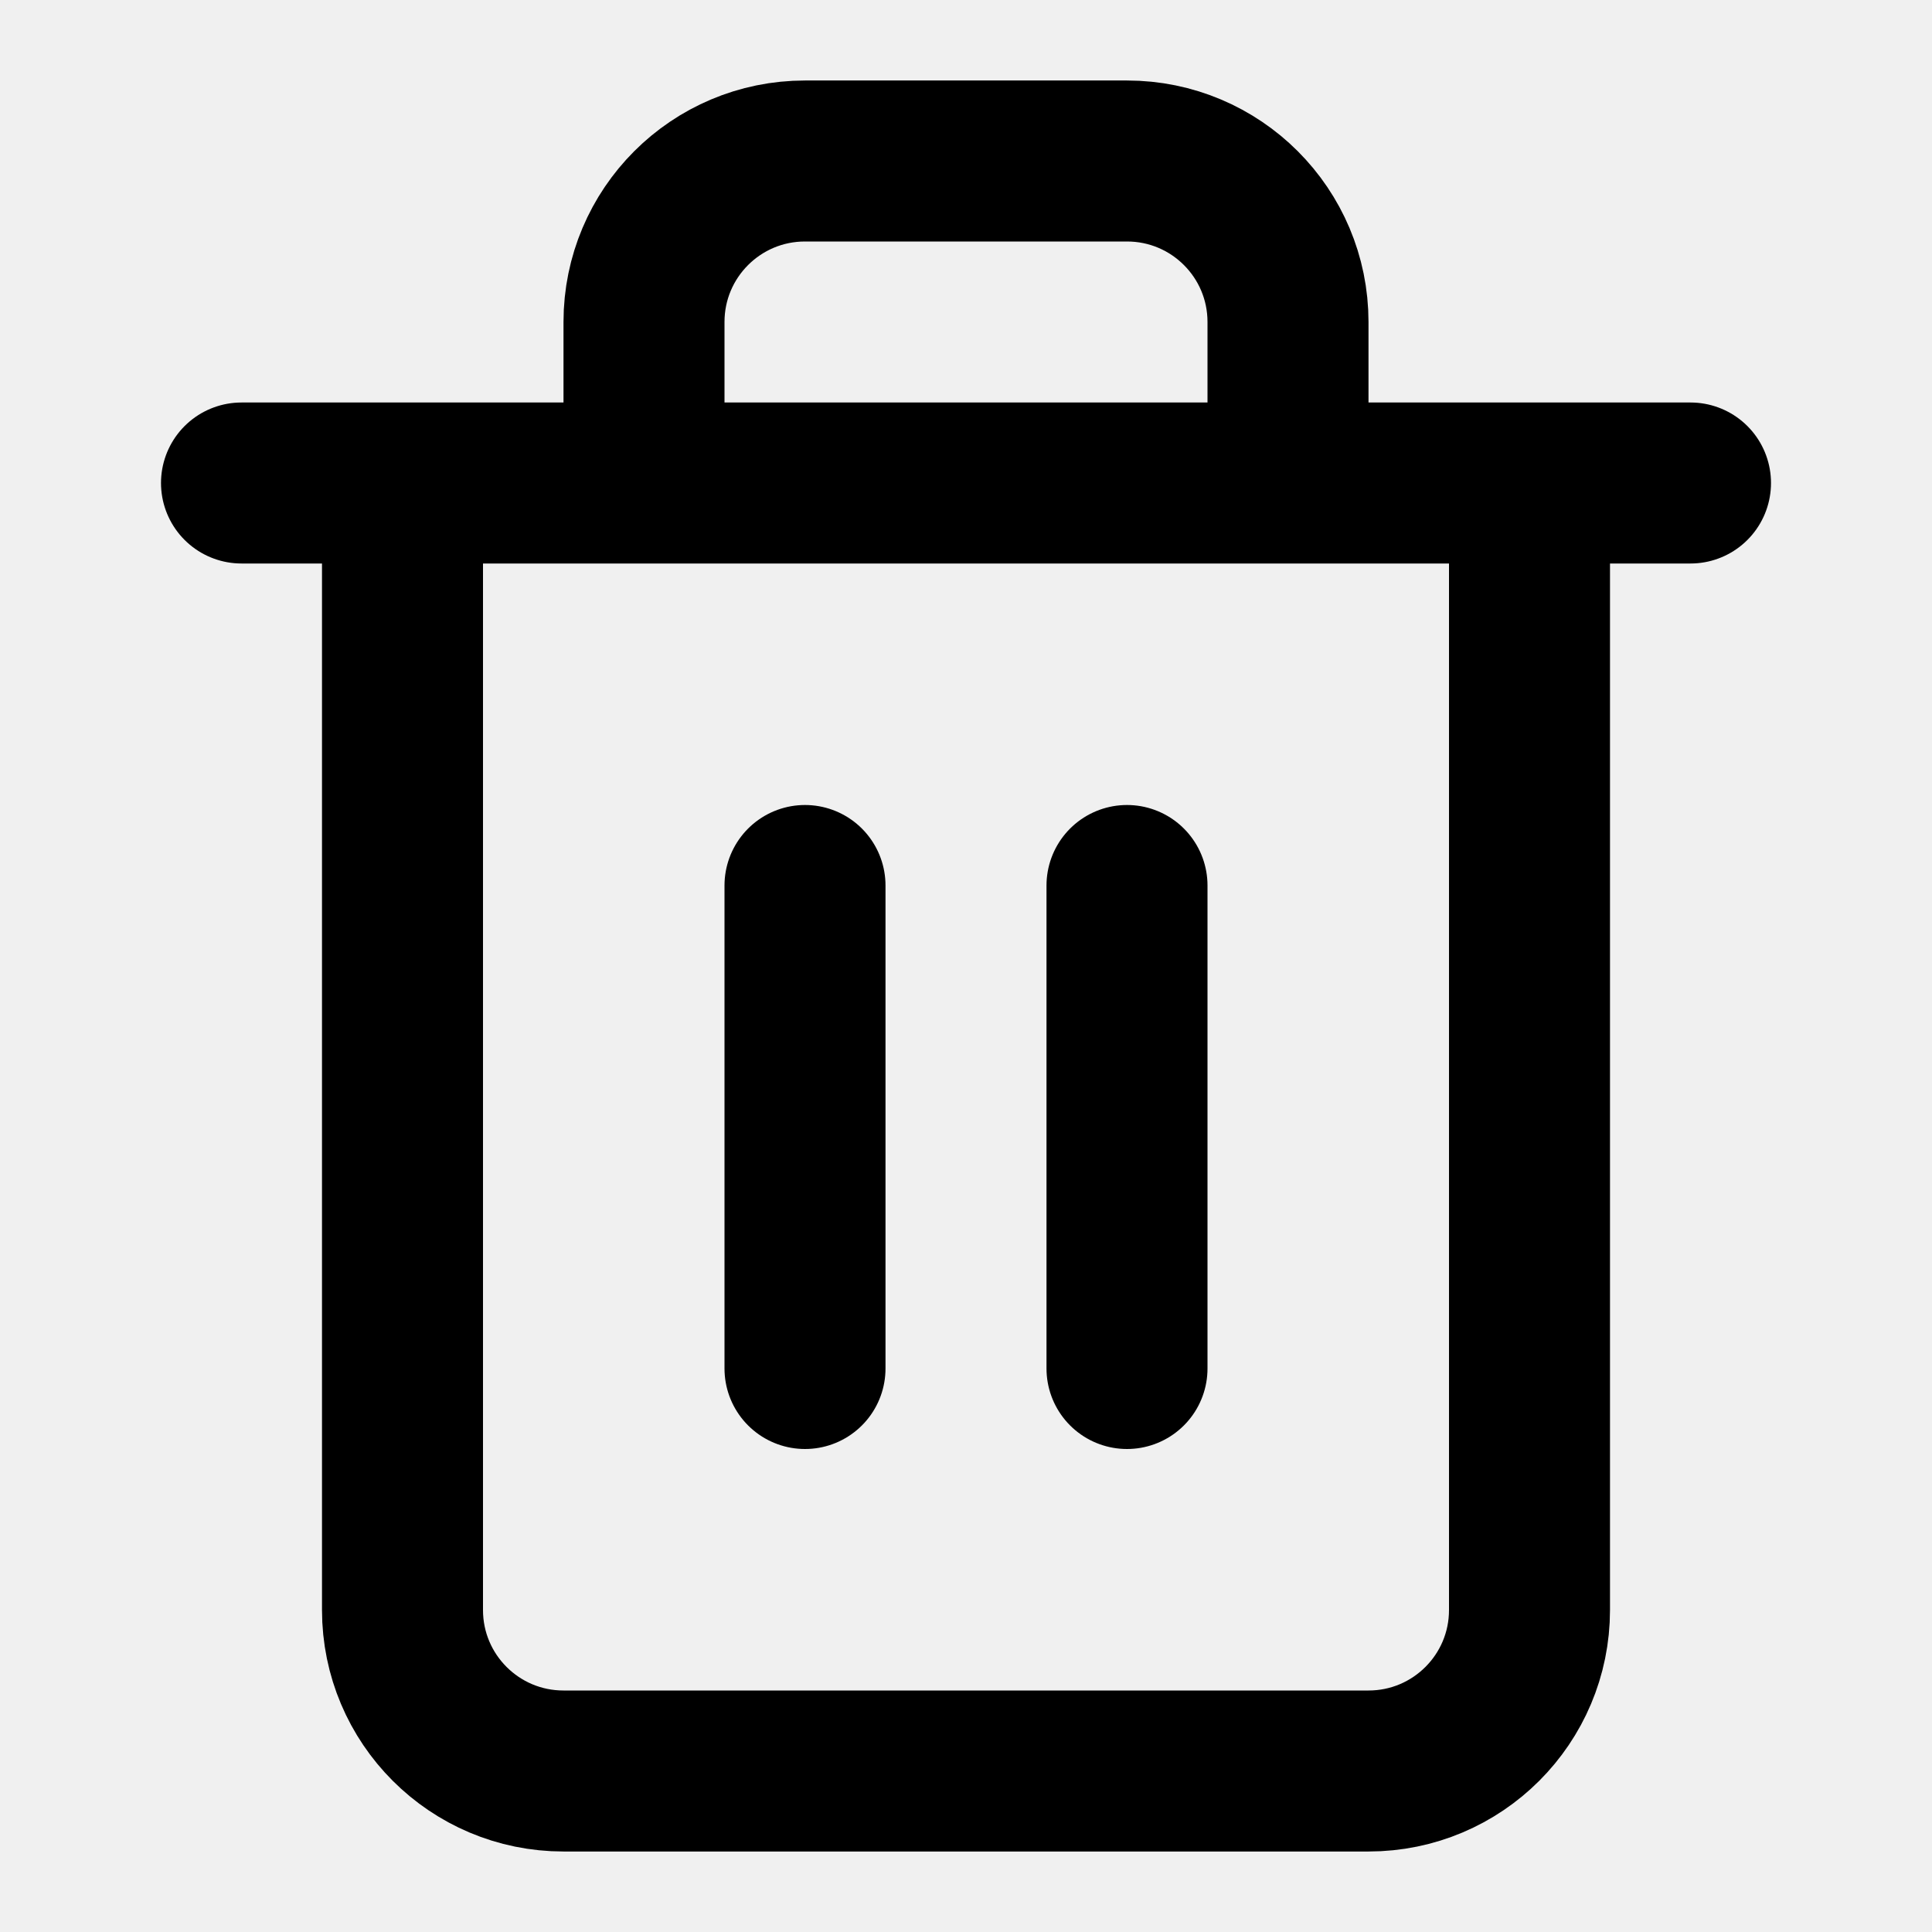
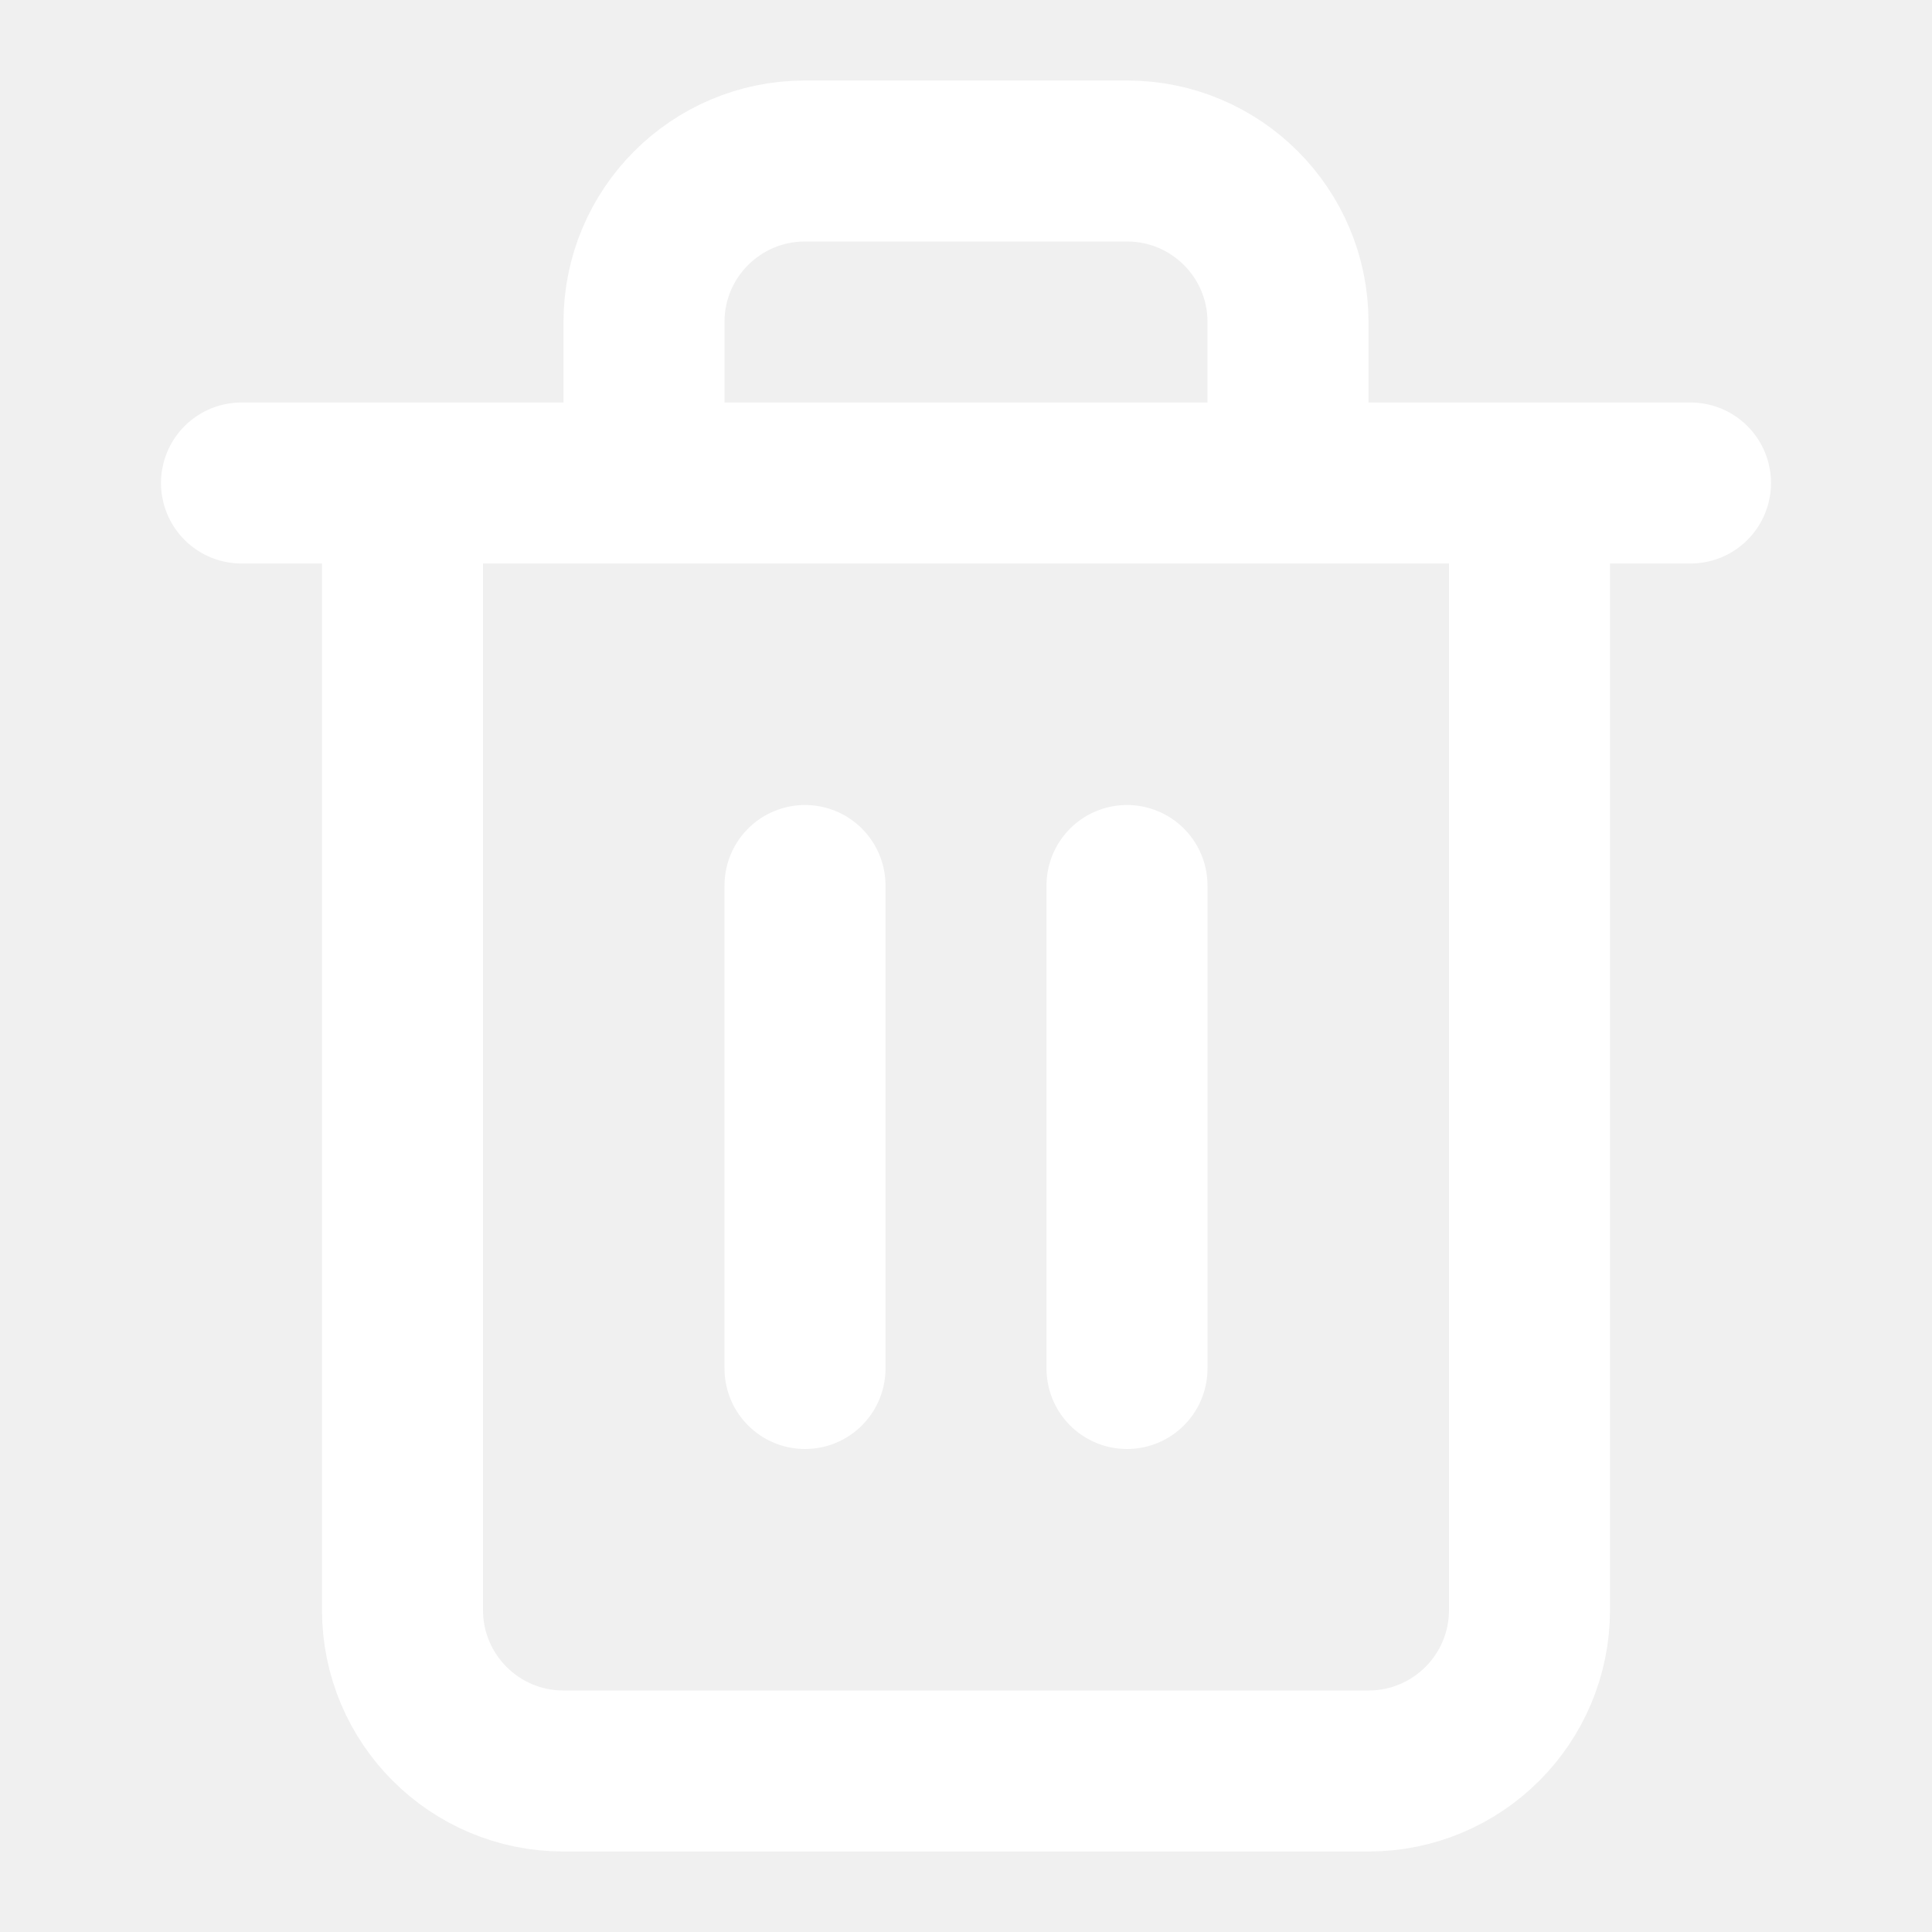
<svg xmlns="http://www.w3.org/2000/svg" width="24px" height="24px" viewBox="0 0 24 24" fill="none">
-   <path d="M3 6H21M5 6V20C5 21.105 5.895 22 7 22H17C18.105 22 19 21.105 19 20V6M8 6V4C8 2.895 8.895 2 10 2H14C15.105 2 16 2.895 16 4V6" stroke="black" stroke-width="2" stroke-linecap="round" stroke-linejoin="round" />
-   <path d="M14 11V17" stroke="black" stroke-width="2" stroke-linecap="round" stroke-linejoin="round" />
-   <path d="M10 11V17" stroke="black" stroke-width="2" stroke-linecap="round" stroke-linejoin="round" />
+   <path d="M3 6H21M5 6V20C5 21.105 5.895 22 7 22H17C18.105 22 19 21.105 19 20V6M8 6V4C8 2.895 8.895 2 10 2H14C15.105 2 16 2.895 16 4V6" stroke="white" stroke-width="2" stroke-linecap="round" stroke-linejoin="round" />
+   <path d="M14 11V17" stroke="white" stroke-width="2" stroke-linecap="round" stroke-linejoin="round" />
+   <path d="M10 11V17" stroke="white" stroke-width="2" stroke-linecap="round" stroke-linejoin="round" />
</svg>
